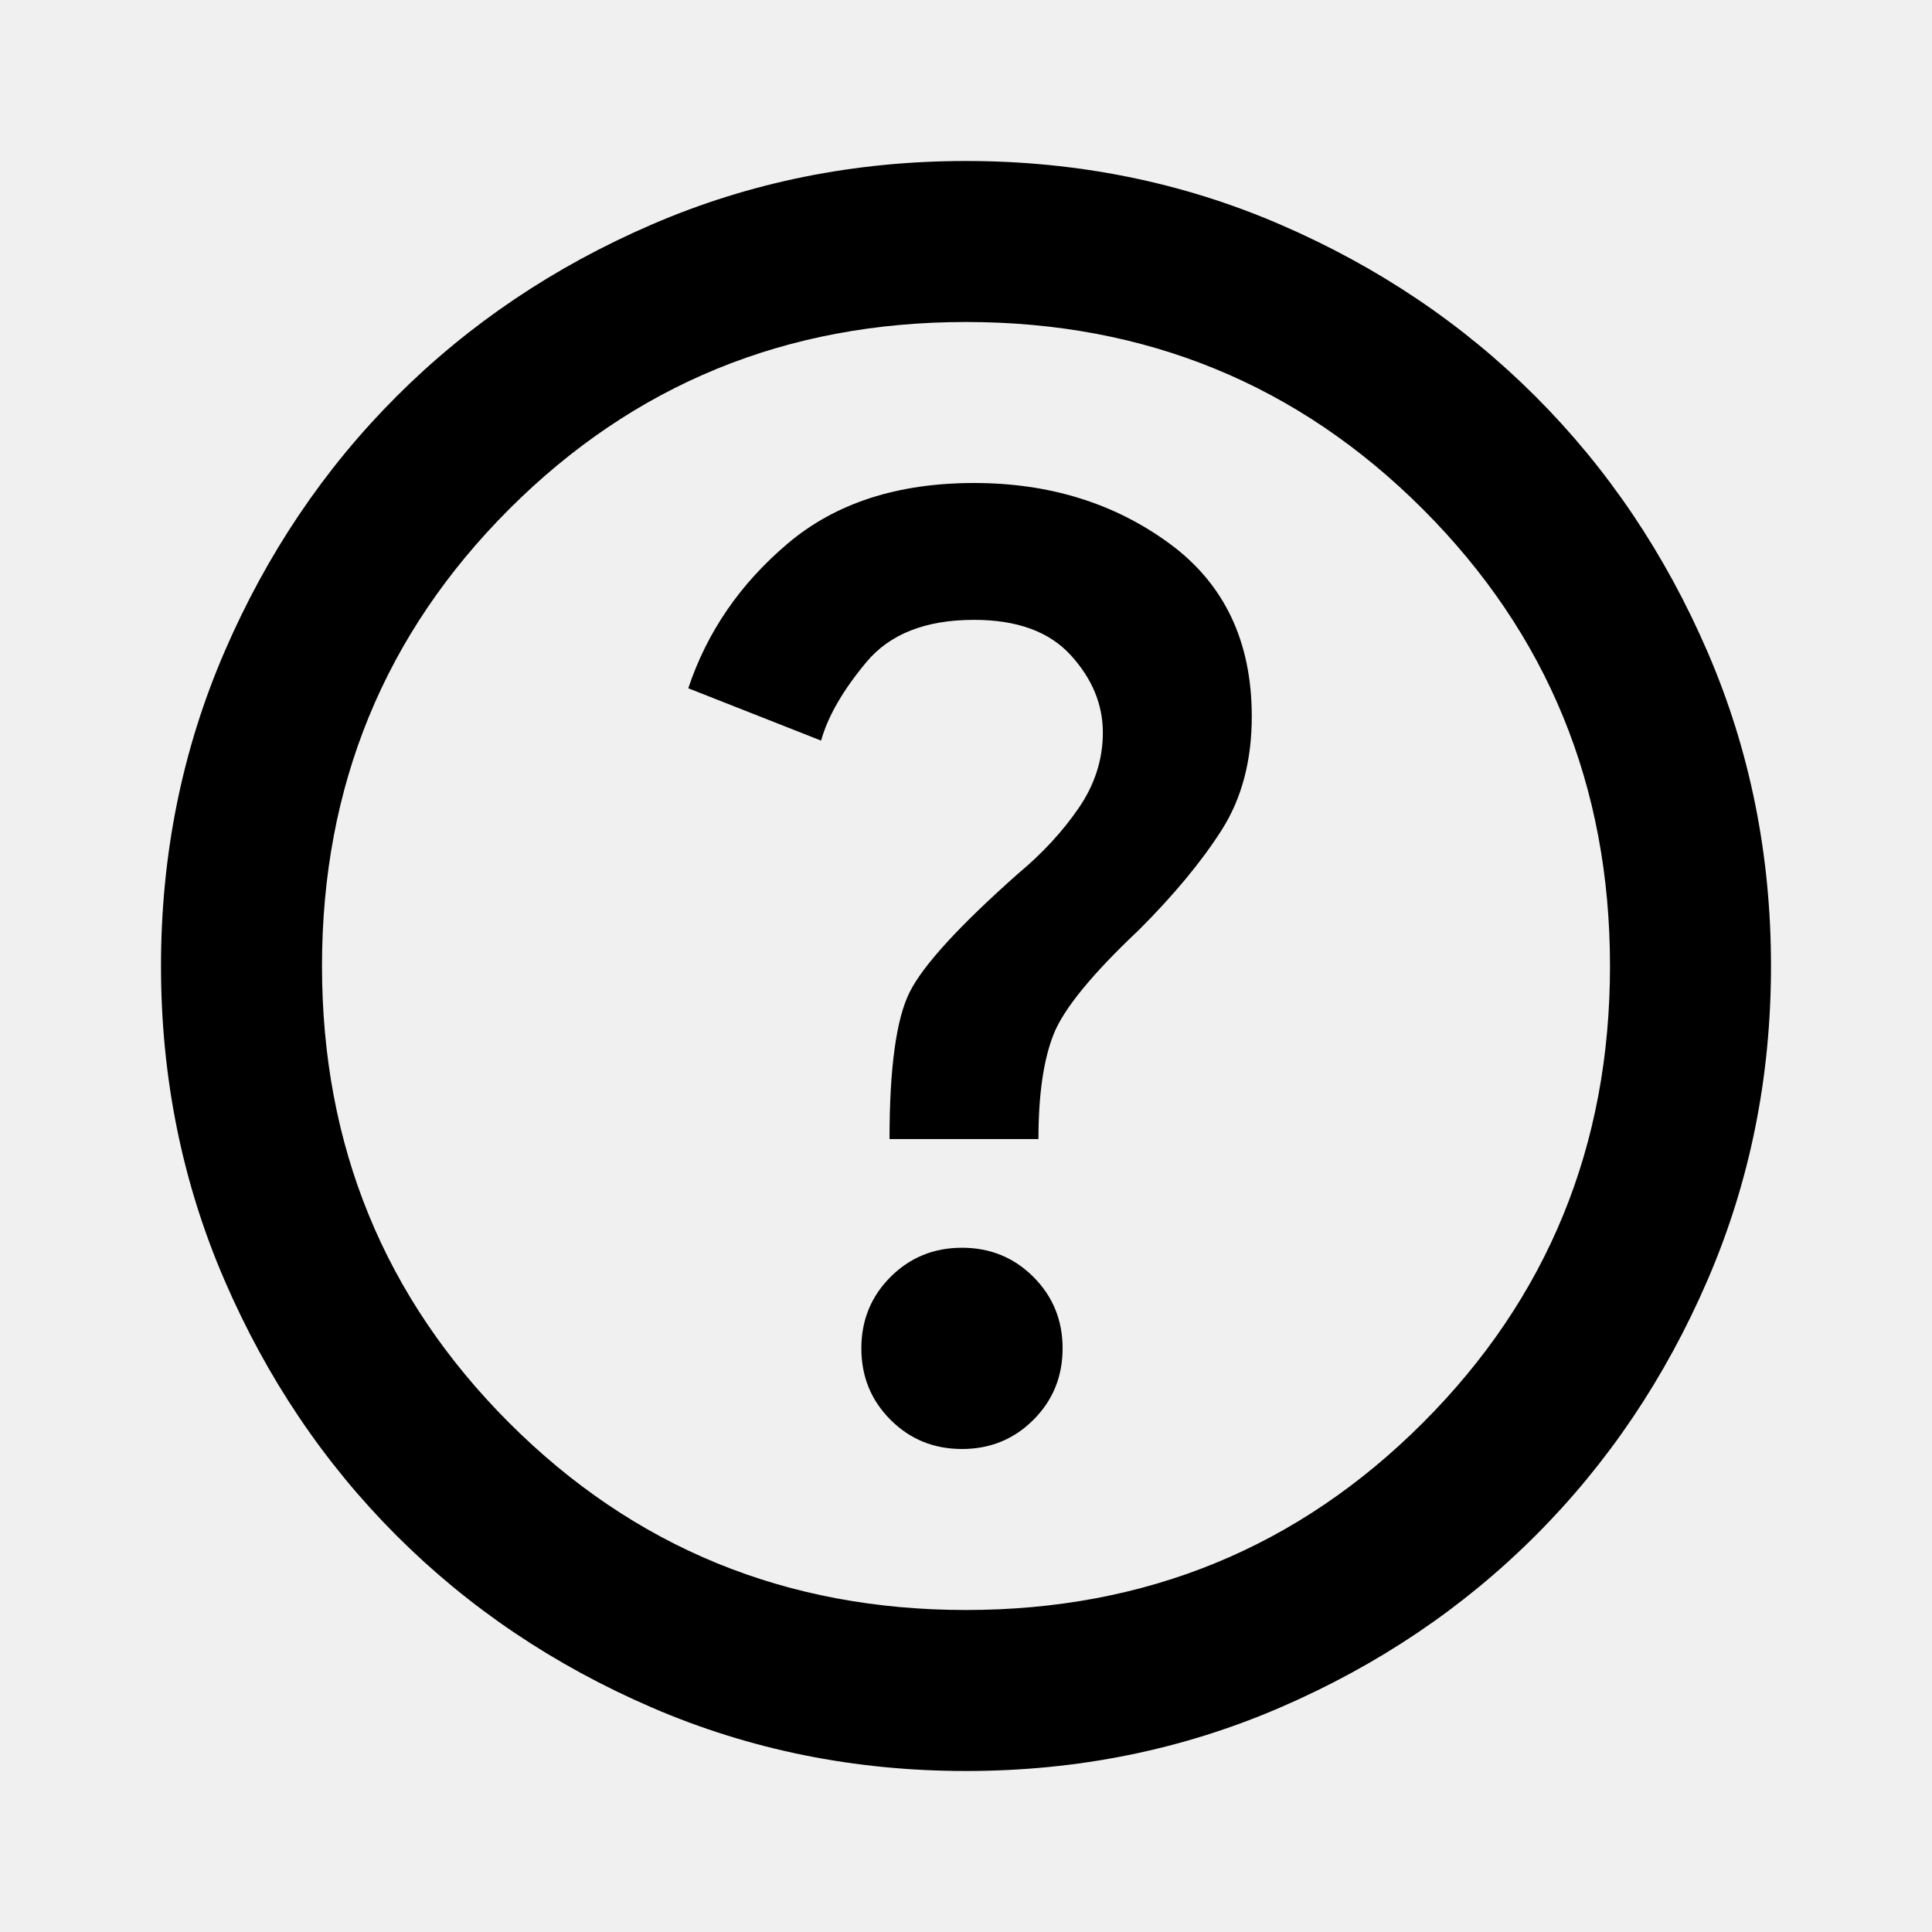
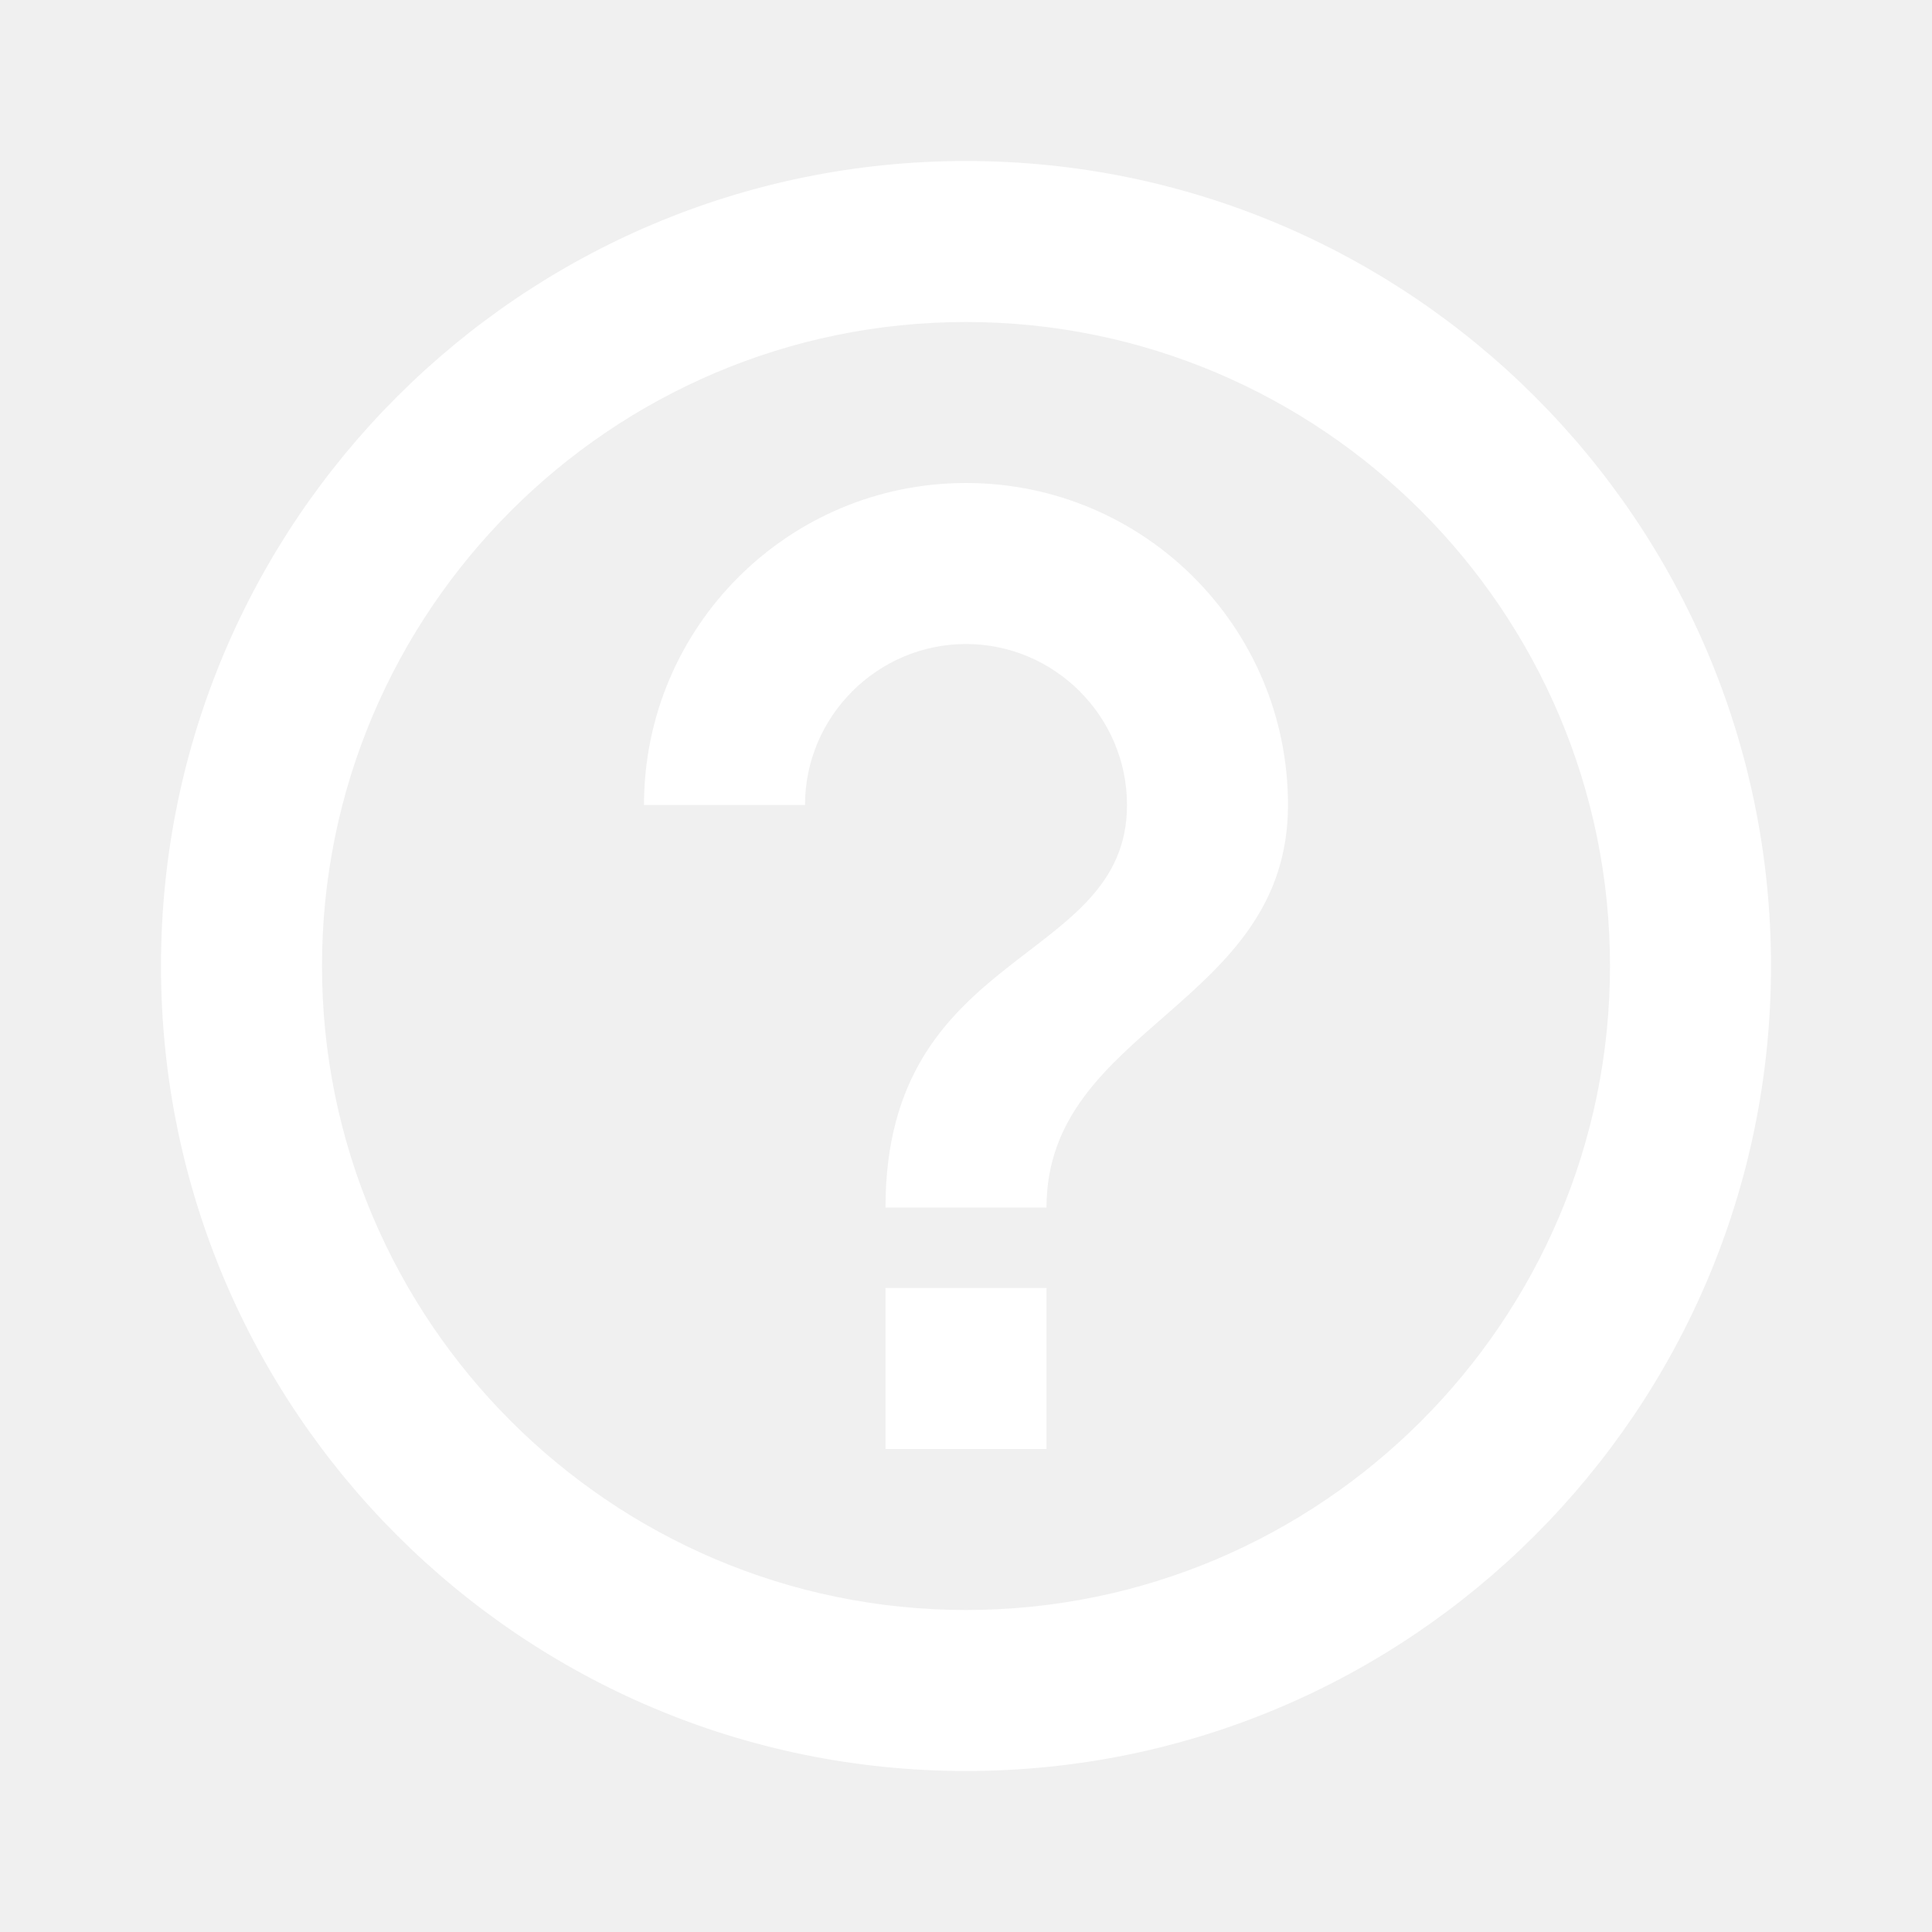
- <svg xmlns="http://www.w3.org/2000/svg" height="24" viewBox="0 -960 960 960" width="24">
-   <path d="M478-240q21 0 35.5-14.5T528-290q0-21-14.5-35.5T478-340q-21 0-35.5 14.5T428-290q0 21 14.5 35.5T478-240Zm-36-154h74q0-33 7.5-52t42.5-52q26-26 41-49.5t15-56.5q0-56-41-86t-97-30q-57 0-92.5 30T342-618l66 26q5-18 22.5-39t53.5-21q32 0 48 17.5t16 38.5q0 20-12 37.5T506-526q-44 39-54 59t-10 73Zm38 314q-83 0-156-31.5T197-197q-54-54-85.5-127T80-480q0-83 31.5-156T197-763q54-54 127-85.5T480-880q83 0 156 31.5T763-763q54 54 85.5 127T880-480q0 83-31.5 156T763-197q-54 54-127 85.5T480-80Zm0-80q134 0 227-93t93-227q0-134-93-227t-227-93q-134 0-227 93t-93 227q0 134 93 227t227 93Zm0-320Z" />
+ <svg xmlns="http://www.w3.org/2000/svg" height="48px" viewBox="0 0 24 24" width="48px" fill="#FFFFFF">
+   <path d="M0 0h24v24H0V0z" fill="none" />
+   <path d="M11 18h2v-2h-2v2zm1-16C6.48 2 2 6.48 2 12s4.48 10 10 10 10-4.48 10-10S17.52 2 12 2zm0 18c-4.41 0-8-3.59-8-8s3.59-8 8-8 8 3.59 8 8-3.59 8-8 8zm0-14c-2.21 0-4 1.79-4 4h2c0-1.1.9-2 2-2s2 .9 2 2c0 2-3 1.75-3 5h2c0-2.25 3-2.5 3-5 0-2.21-1.79-4-4-4z" />
</svg>
